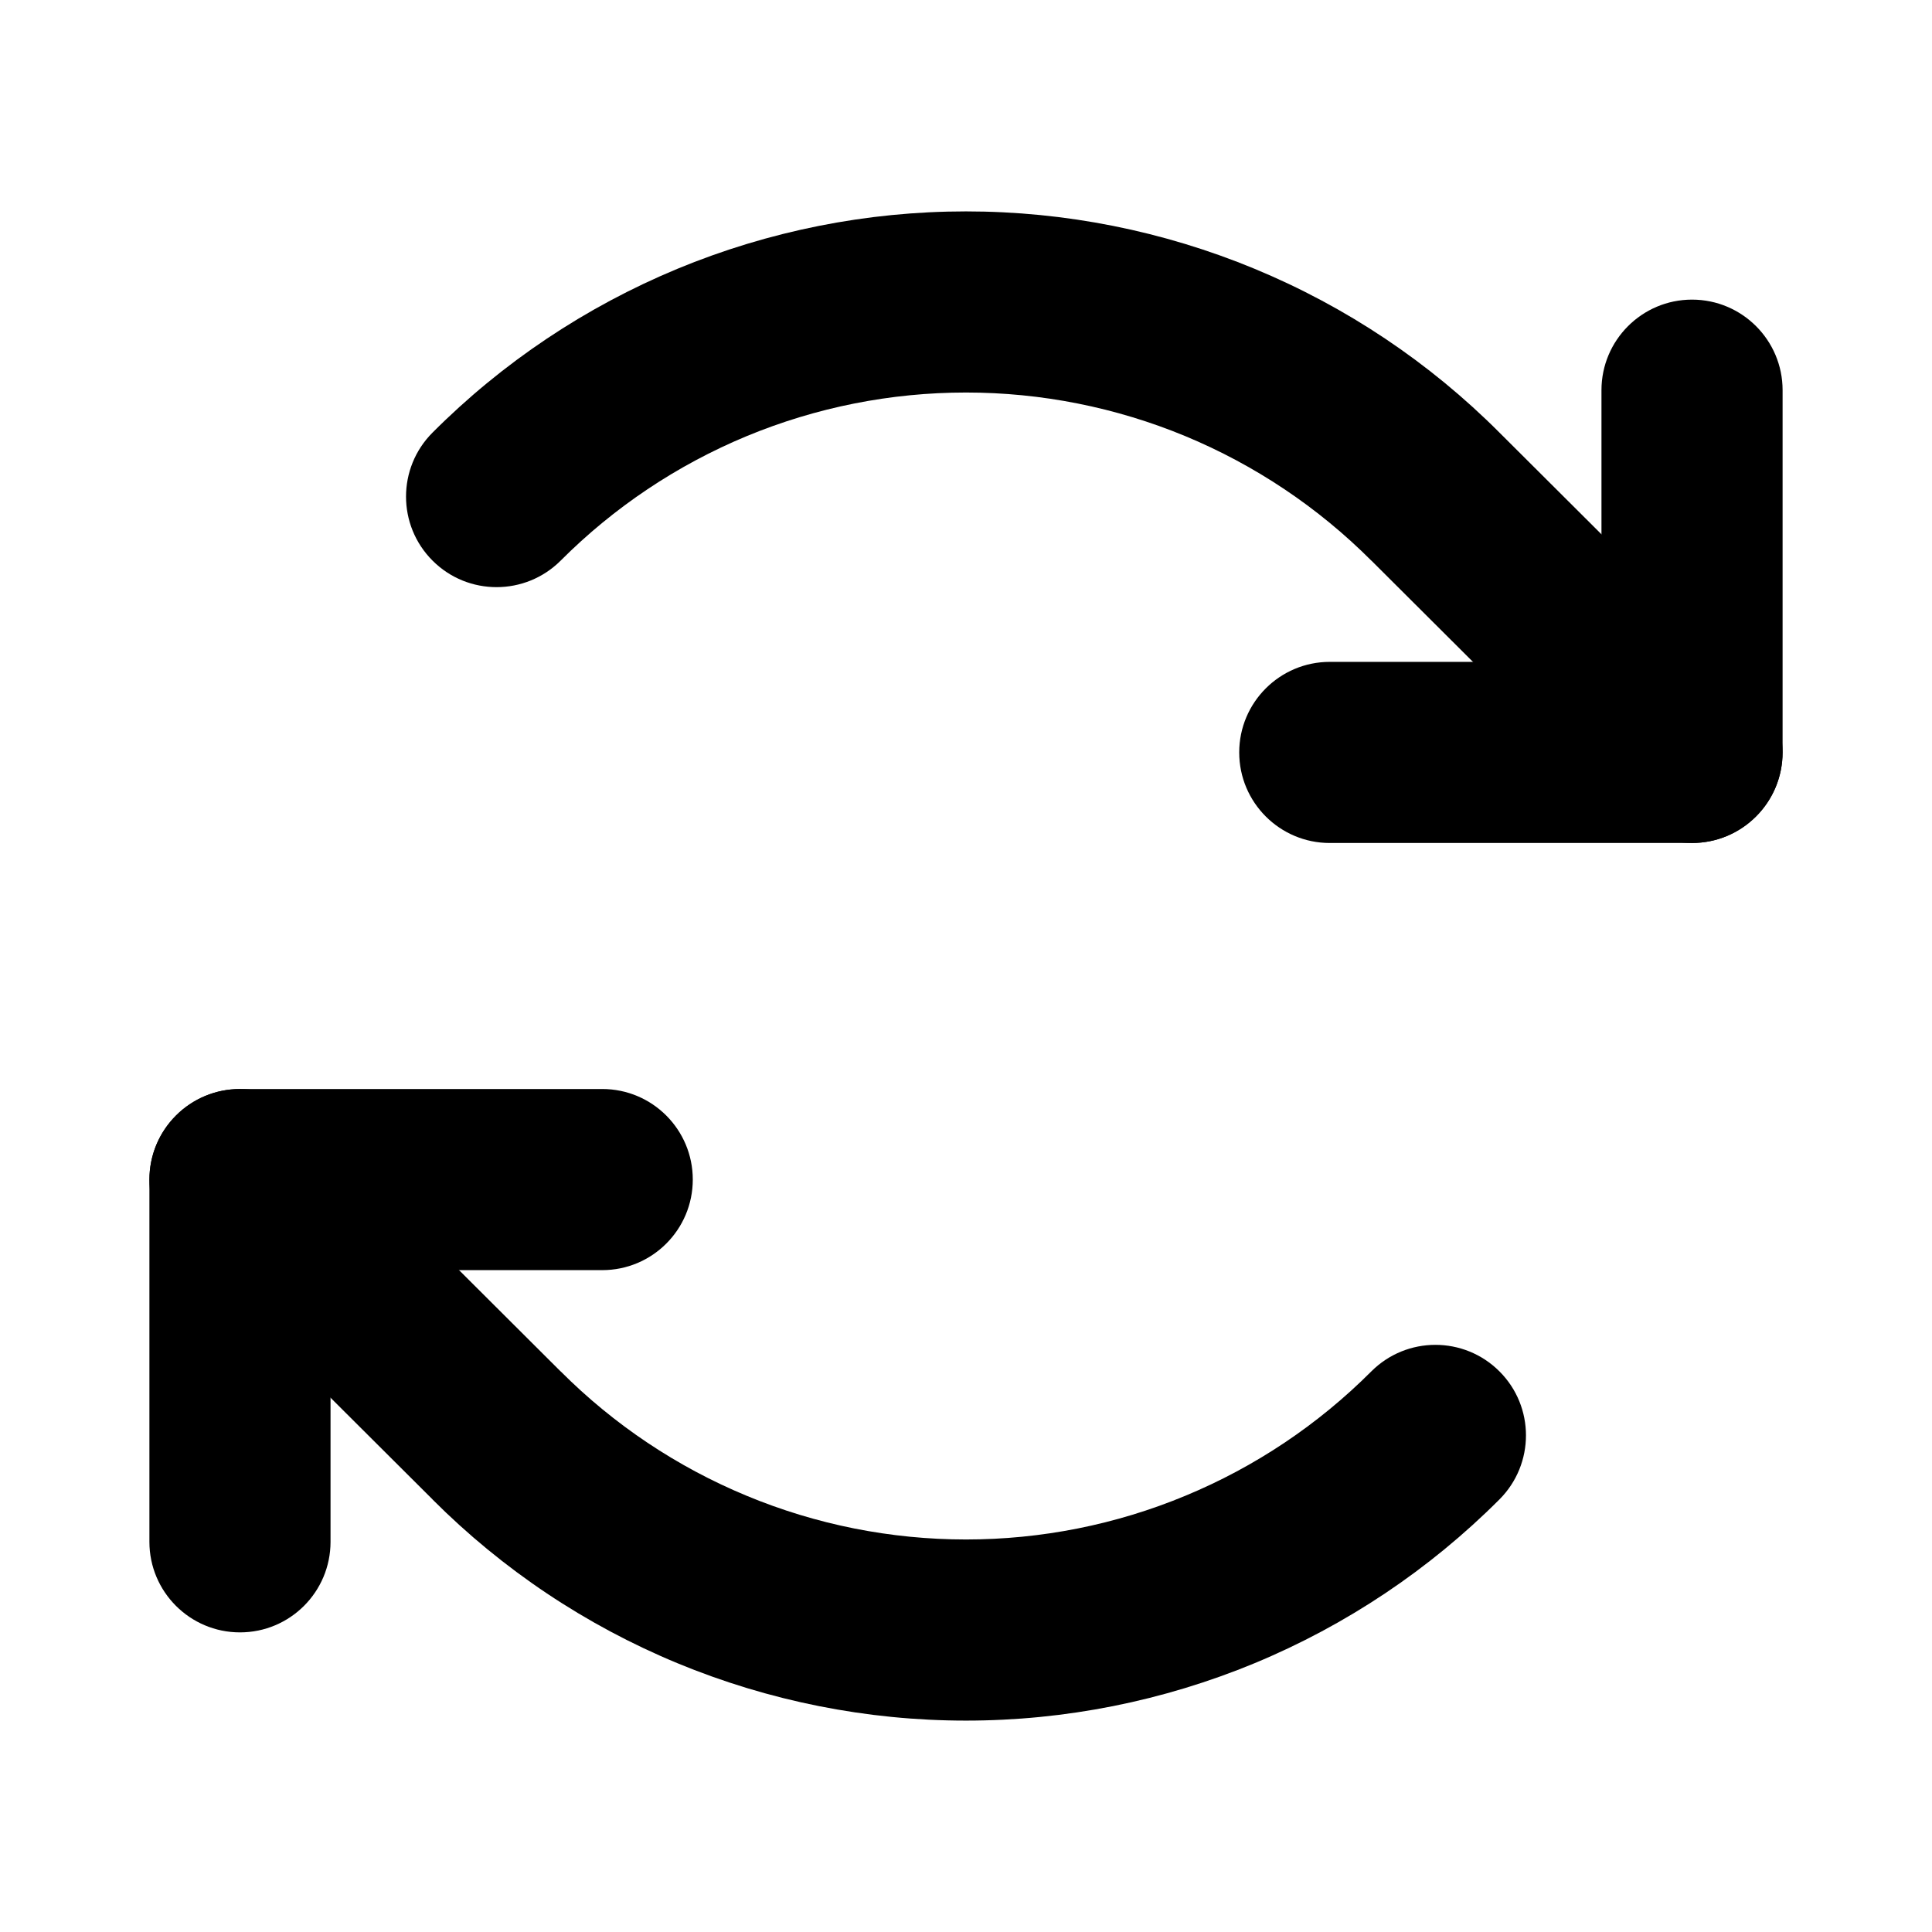
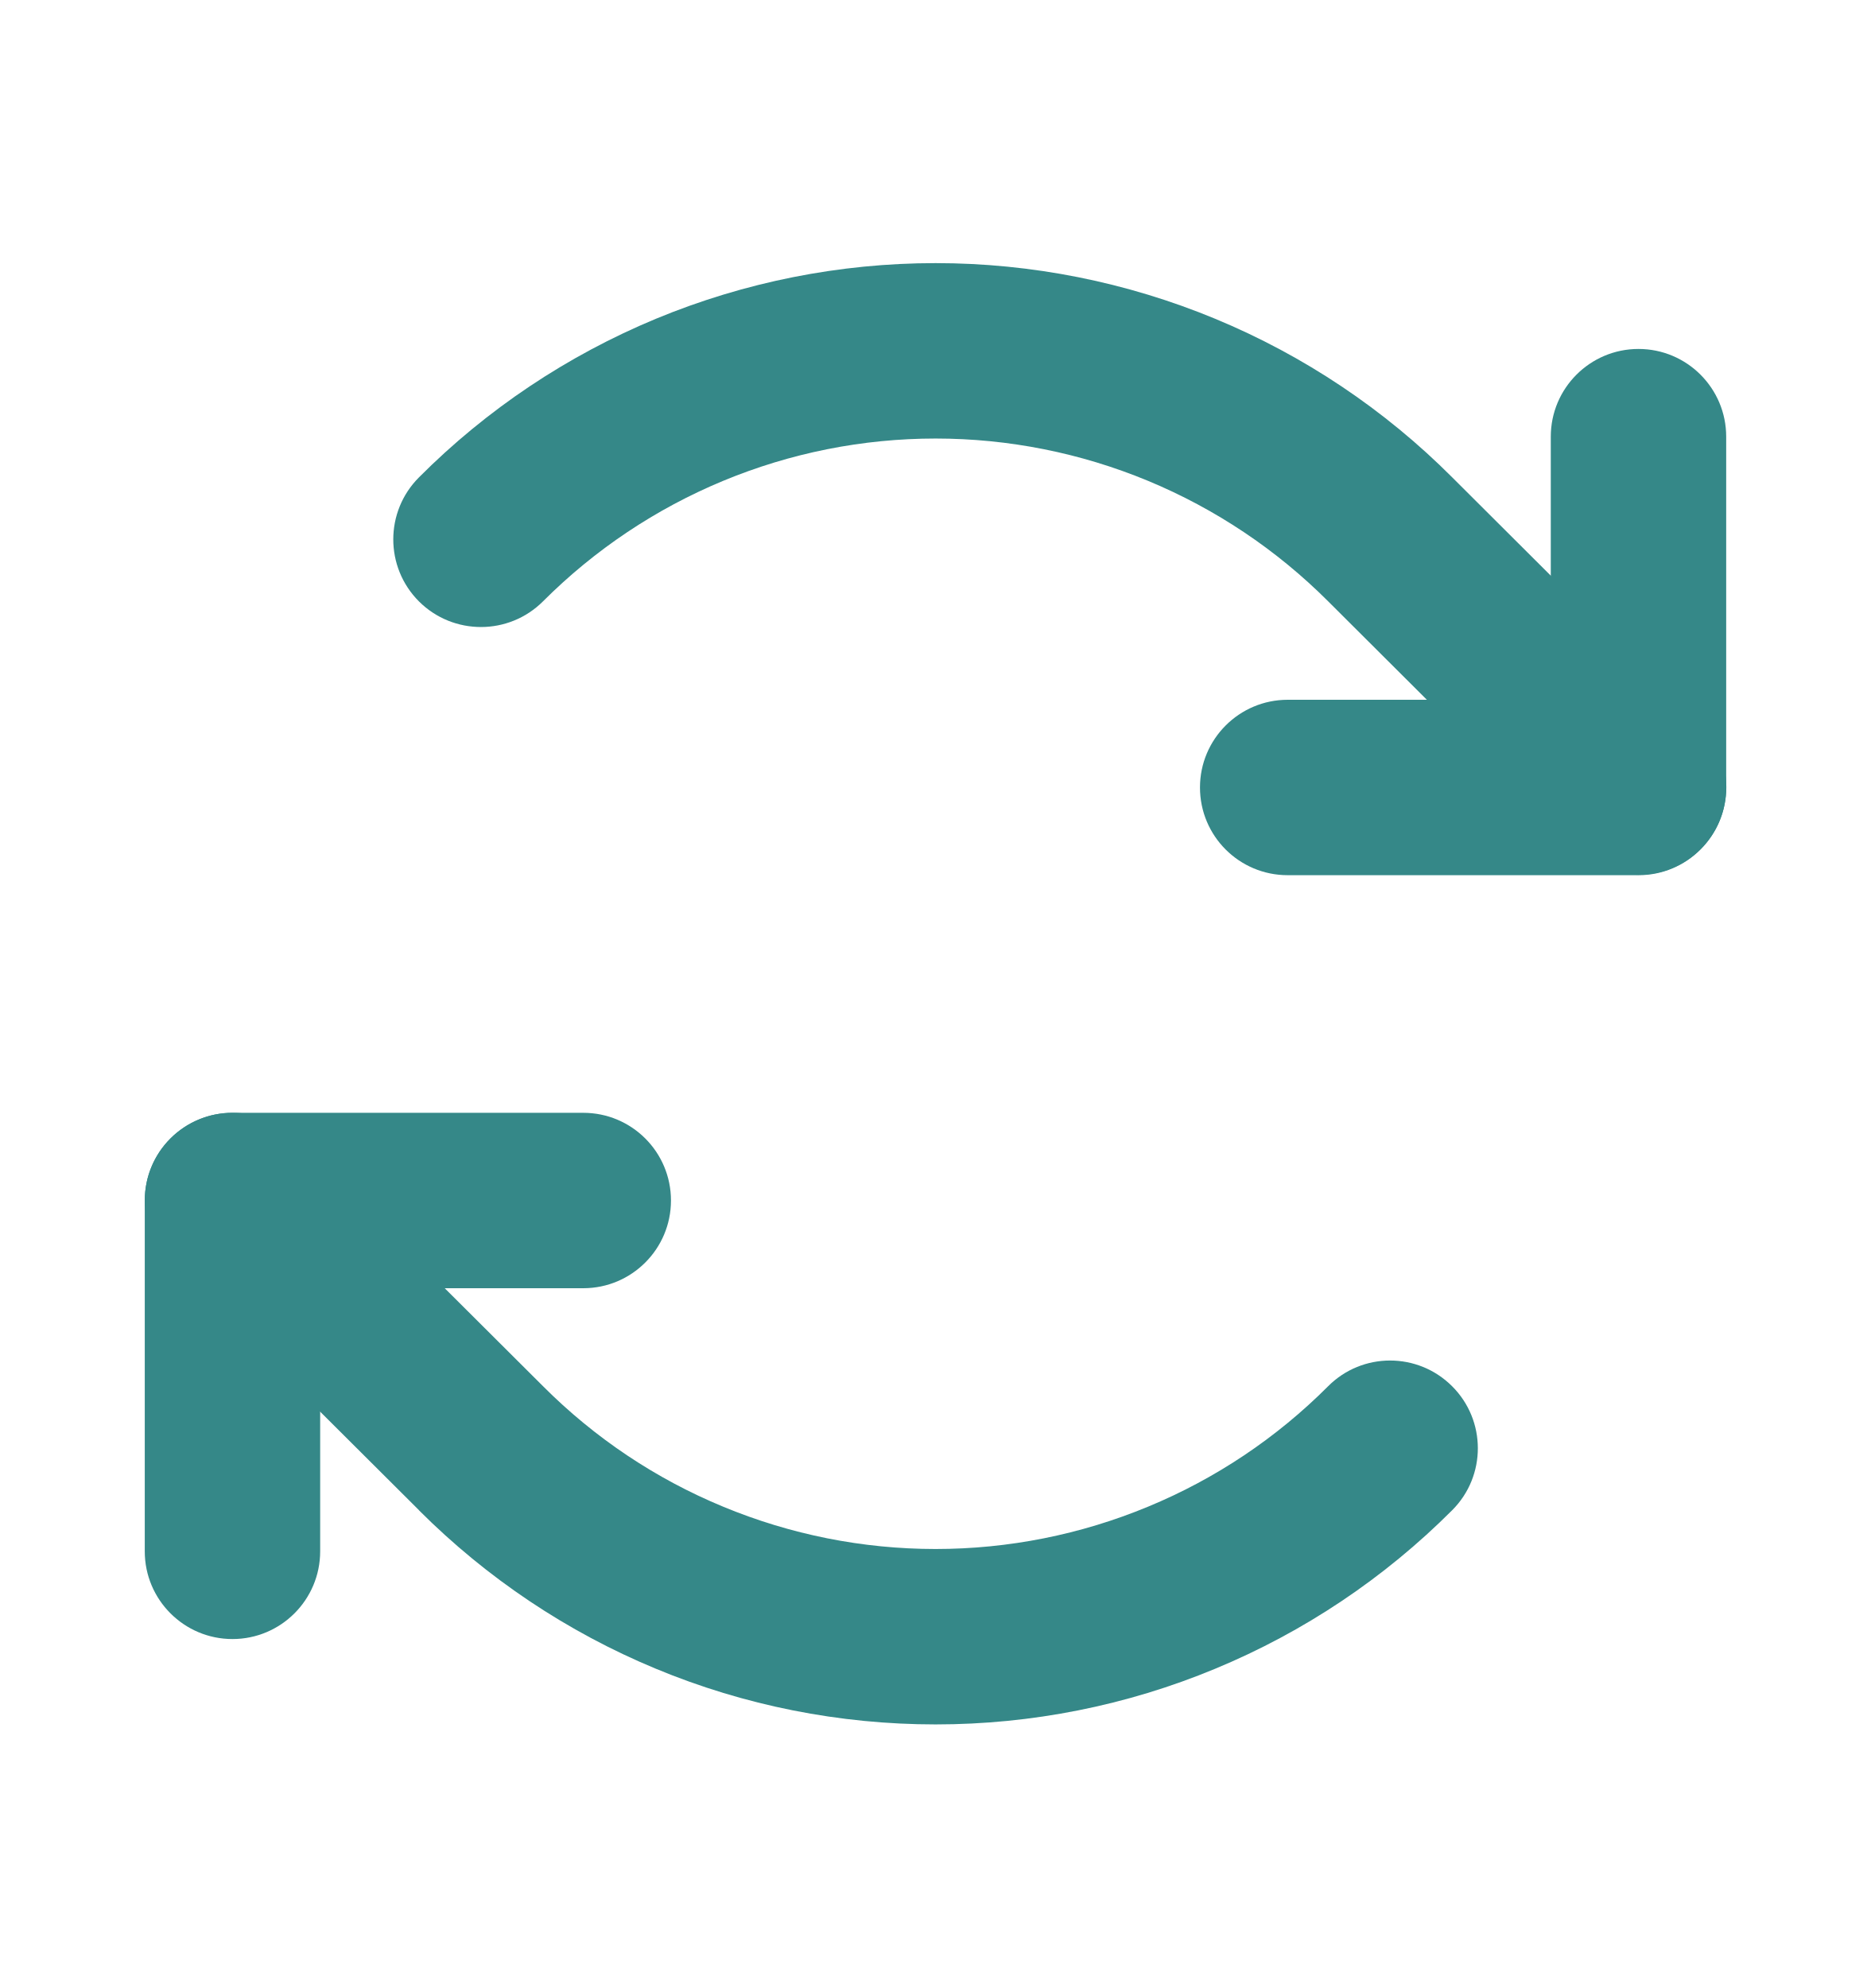
- <svg xmlns="http://www.w3.org/2000/svg" width="24" height="24" viewBox="0 0 24 24" fill="none">
-   <path fill-rule="evenodd" clip-rule="evenodd" d="M21.019 3.722C21.64 3.722 22.144 4.226 22.144 4.847V9.347C22.144 9.968 21.64 10.472 21.019 10.472H16.519C15.898 10.472 15.394 9.968 15.394 9.347C15.394 8.726 15.898 8.222 16.519 8.222H19.894V4.847C19.894 4.226 20.398 3.722 21.019 3.722Z" fill="black" />
-   <path fill-rule="evenodd" clip-rule="evenodd" d="M12 4.876C11.065 4.876 10.139 5.06 9.275 5.418C8.411 5.777 7.626 6.302 6.965 6.964C6.526 7.403 5.813 7.404 5.374 6.965C4.934 6.526 4.934 5.813 5.373 5.374C6.242 4.503 7.276 3.812 8.413 3.34C9.55 2.869 10.769 2.626 12 2.626C13.231 2.626 14.45 2.869 15.587 3.34C16.724 3.811 17.757 4.502 18.626 5.373C18.627 5.373 18.627 5.373 18.627 5.374L21.813 8.55C22.253 8.989 22.254 9.701 21.815 10.141C21.377 10.581 20.664 10.582 20.224 10.143L17.037 6.965L17.035 6.964C16.374 6.302 15.589 5.777 14.725 5.418C13.861 5.06 12.935 4.876 12 4.876Z" fill="black" />
-   <path fill-rule="evenodd" clip-rule="evenodd" d="M1.856 14.653C1.856 14.032 2.36 13.528 2.981 13.528H7.481C8.103 13.528 8.606 14.032 8.606 14.653C8.606 15.274 8.103 15.778 7.481 15.778H4.106V19.153C4.106 19.774 3.603 20.278 2.981 20.278C2.36 20.278 1.856 19.774 1.856 19.153V14.653Z" fill="black" />
-   <path fill-rule="evenodd" clip-rule="evenodd" d="M2.185 13.859C2.623 13.419 3.336 13.418 3.776 13.857L6.963 17.035L6.965 17.036C7.626 17.698 8.411 18.223 9.275 18.581C10.139 18.94 11.065 19.124 12 19.124C12.935 19.124 13.861 18.94 14.725 18.581C15.589 18.223 16.374 17.698 17.035 17.036C17.474 16.597 18.186 16.596 18.626 17.035C19.066 17.474 19.066 18.186 18.627 18.626C17.757 19.497 16.724 20.188 15.587 20.66C14.45 21.131 13.231 21.374 12 21.374C10.769 21.374 9.55 21.131 8.413 20.66C7.276 20.189 6.243 19.498 5.373 18.627C5.373 18.627 5.373 18.627 5.373 18.626L2.187 15.45C1.747 15.011 1.746 14.299 2.185 13.859Z" fill="black" />
+ <svg xmlns="http://www.w3.org/2000/svg" width="16" height="17" viewBox="0 0 16 17" fill="none">
+   <path fill-rule="evenodd" clip-rule="evenodd" d="M14.012 2.984C14.426 2.984 14.762 3.32 14.762 3.734V6.734C14.762 7.149 14.426 7.484 14.012 7.484H11.012C10.598 7.484 10.262 7.149 10.262 6.734C10.262 6.32 10.598 5.984 11.012 5.984H13.262V3.734C13.262 3.32 13.598 2.984 14.012 2.984Z" fill="#358888" />
+   <path fill-rule="evenodd" clip-rule="evenodd" d="M8.001 3.75C7.377 3.75 6.76 3.873 6.184 4.112C5.608 4.351 5.085 4.701 4.644 5.142C4.351 5.435 3.876 5.435 3.583 5.143C3.29 4.85 3.29 4.375 3.583 4.082C4.162 3.501 4.851 3.041 5.609 2.726C6.367 2.412 7.18 2.25 8.001 2.25C8.821 2.25 9.634 2.412 10.392 2.726C11.15 3.04 11.839 3.501 12.418 4.081C12.419 4.082 12.419 4.082 12.419 4.082L14.543 6.2C14.836 6.492 14.837 6.967 14.544 7.26C14.252 7.554 13.777 7.554 13.484 7.262L11.359 5.143L11.358 5.142C10.917 4.701 10.394 4.351 9.818 4.112C9.242 3.873 8.624 3.75 8.001 3.75Z" fill="#358888" />
+   <path fill-rule="evenodd" clip-rule="evenodd" d="M1.238 10.266C1.238 9.851 1.574 9.516 1.988 9.516H4.988C5.402 9.516 5.738 9.851 5.738 10.266C5.738 10.68 5.402 11.016 4.988 11.016H2.738V13.266C2.738 13.68 2.402 14.016 1.988 14.016C1.574 14.016 1.238 13.68 1.238 13.266V10.266Z" fill="#358888" />
+   <path fill-rule="evenodd" clip-rule="evenodd" d="M1.457 9.736C1.75 9.443 2.225 9.442 2.518 9.735L4.643 11.853L4.644 11.854C5.085 12.296 5.608 12.646 6.184 12.884C6.76 13.123 7.377 13.246 8.001 13.246C8.624 13.246 9.242 13.123 9.818 12.884C10.394 12.646 10.917 12.296 11.358 11.854C11.65 11.561 12.125 11.561 12.418 11.854C12.711 12.146 12.712 12.621 12.419 12.914C11.839 13.495 11.15 13.956 10.392 14.27C9.634 14.585 8.821 14.746 8.001 14.746C7.18 14.746 6.367 14.585 5.609 14.27C4.851 13.956 4.163 13.495 3.583 12.915C3.583 12.915 3.583 12.915 3.583 12.914L1.459 10.797C1.165 10.504 1.165 10.029 1.457 9.736Z" fill="#358888" />
</svg>
